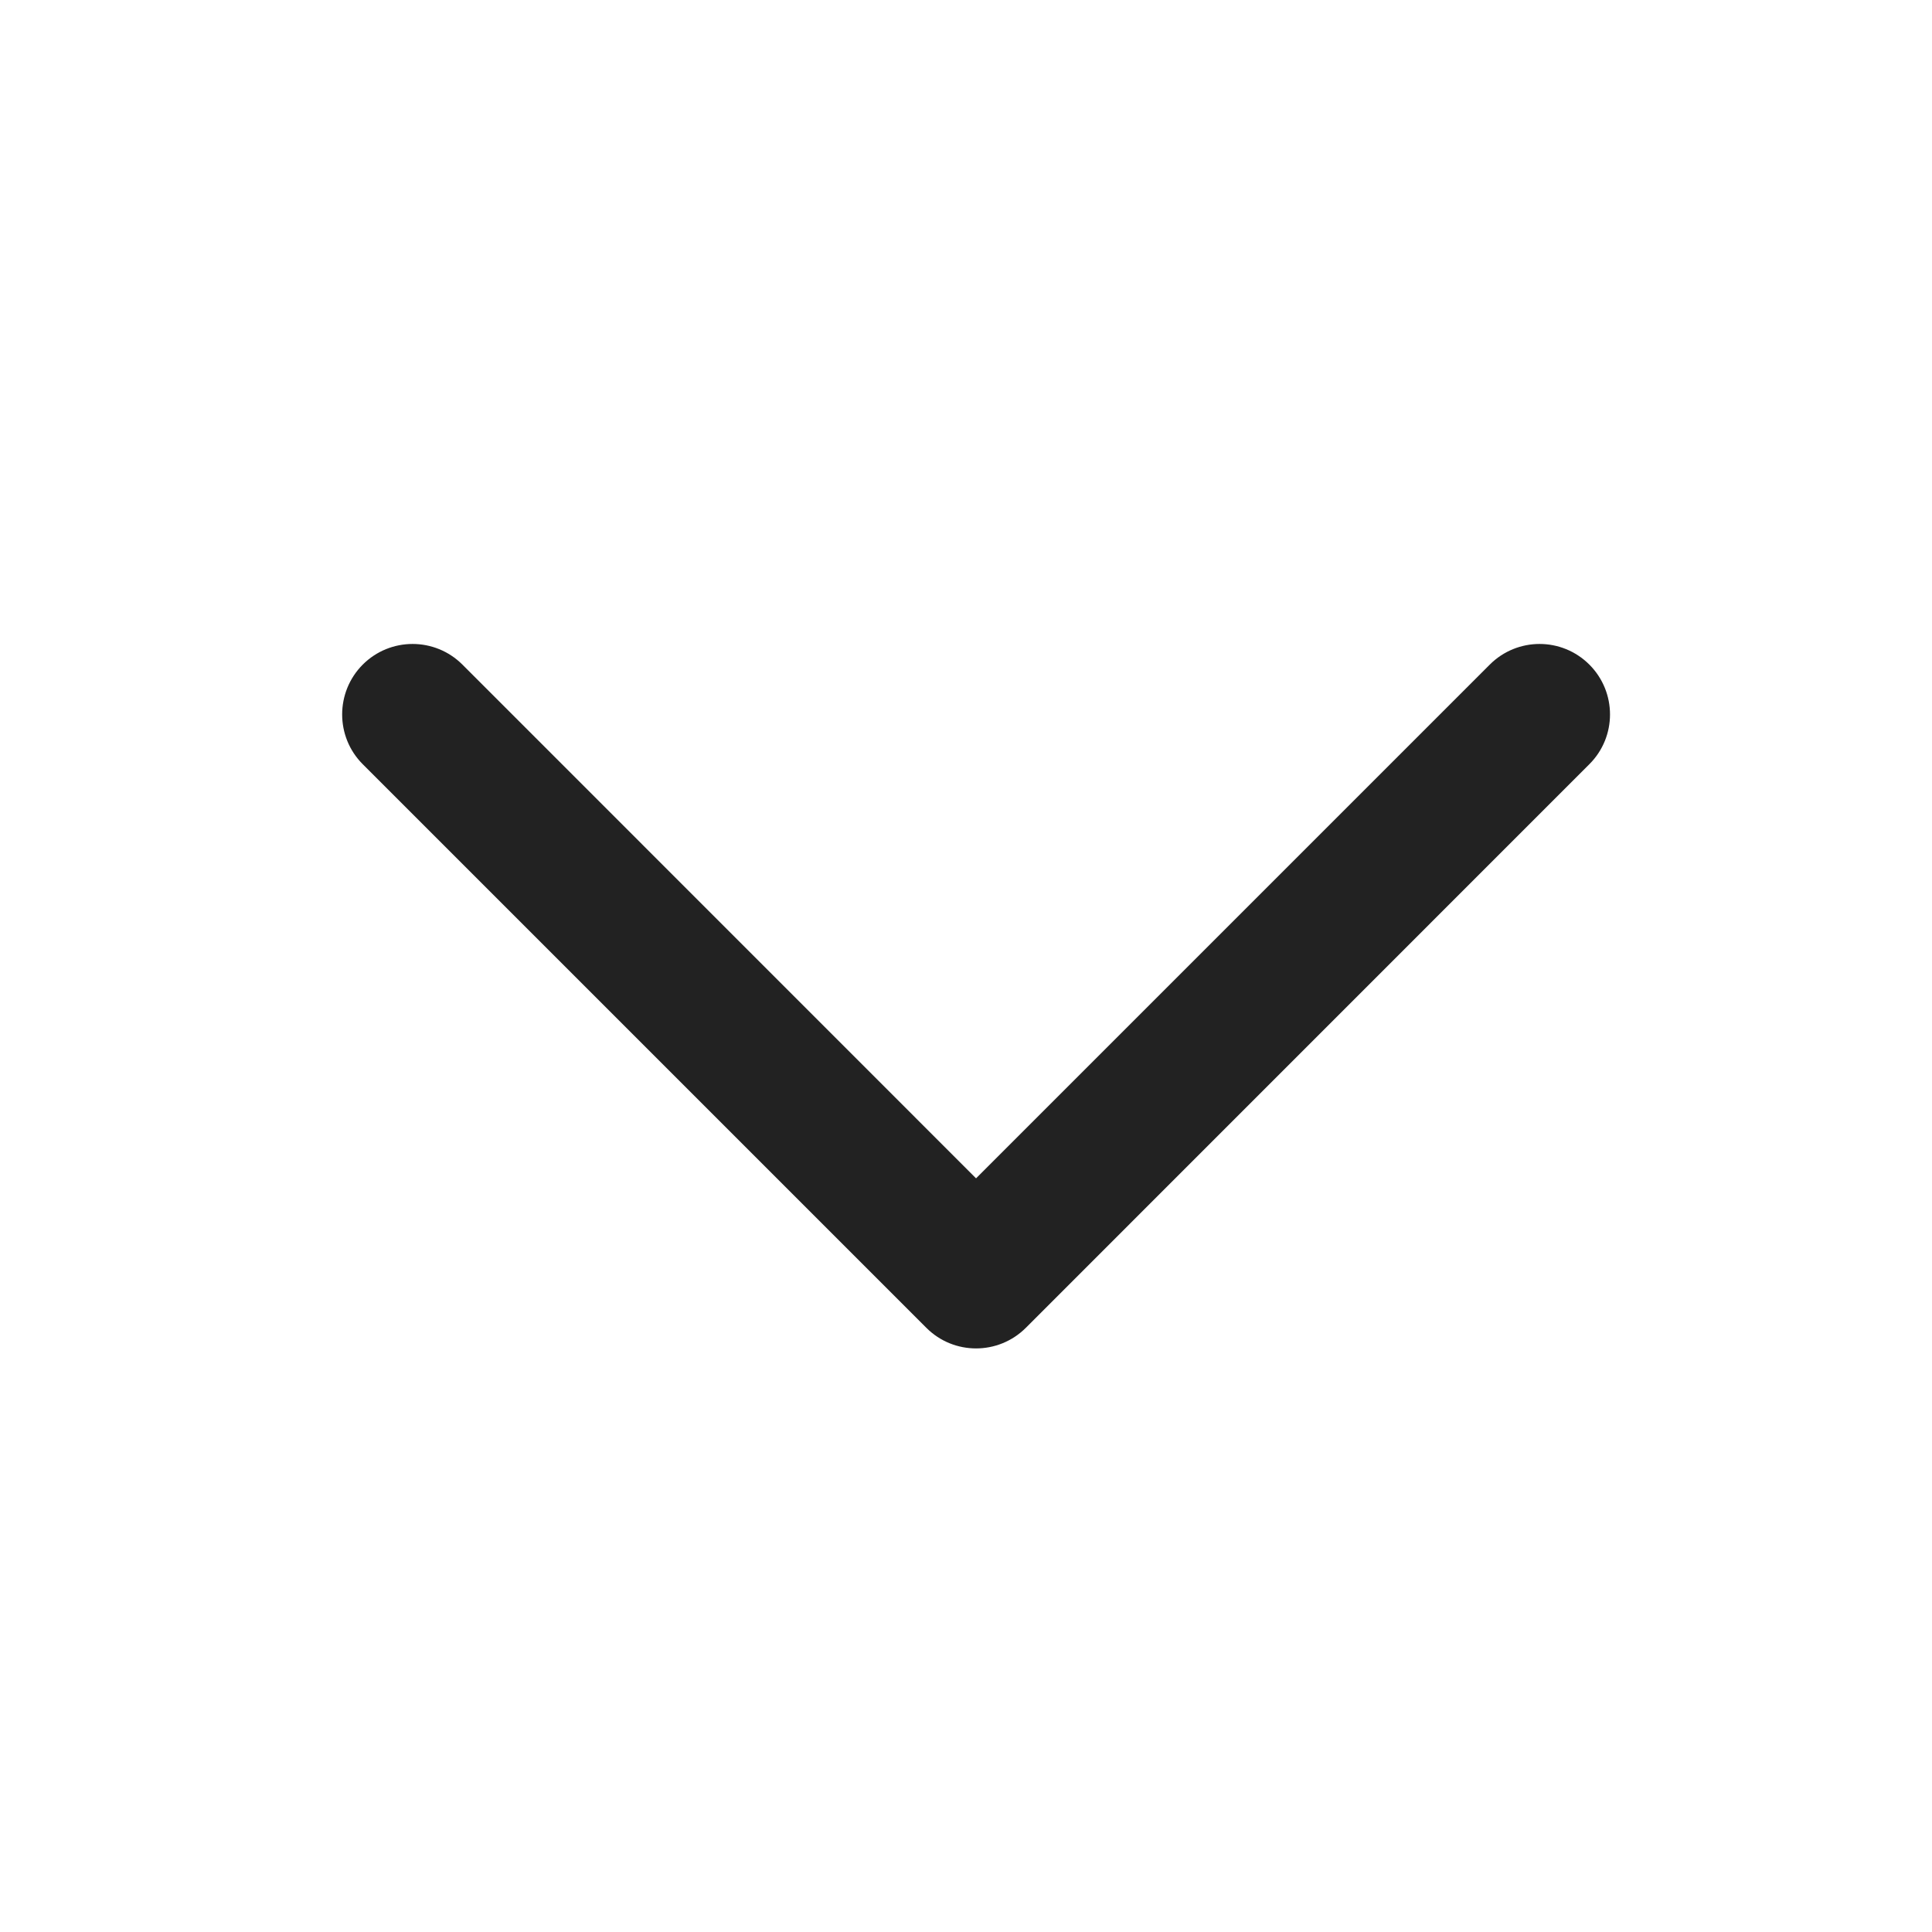
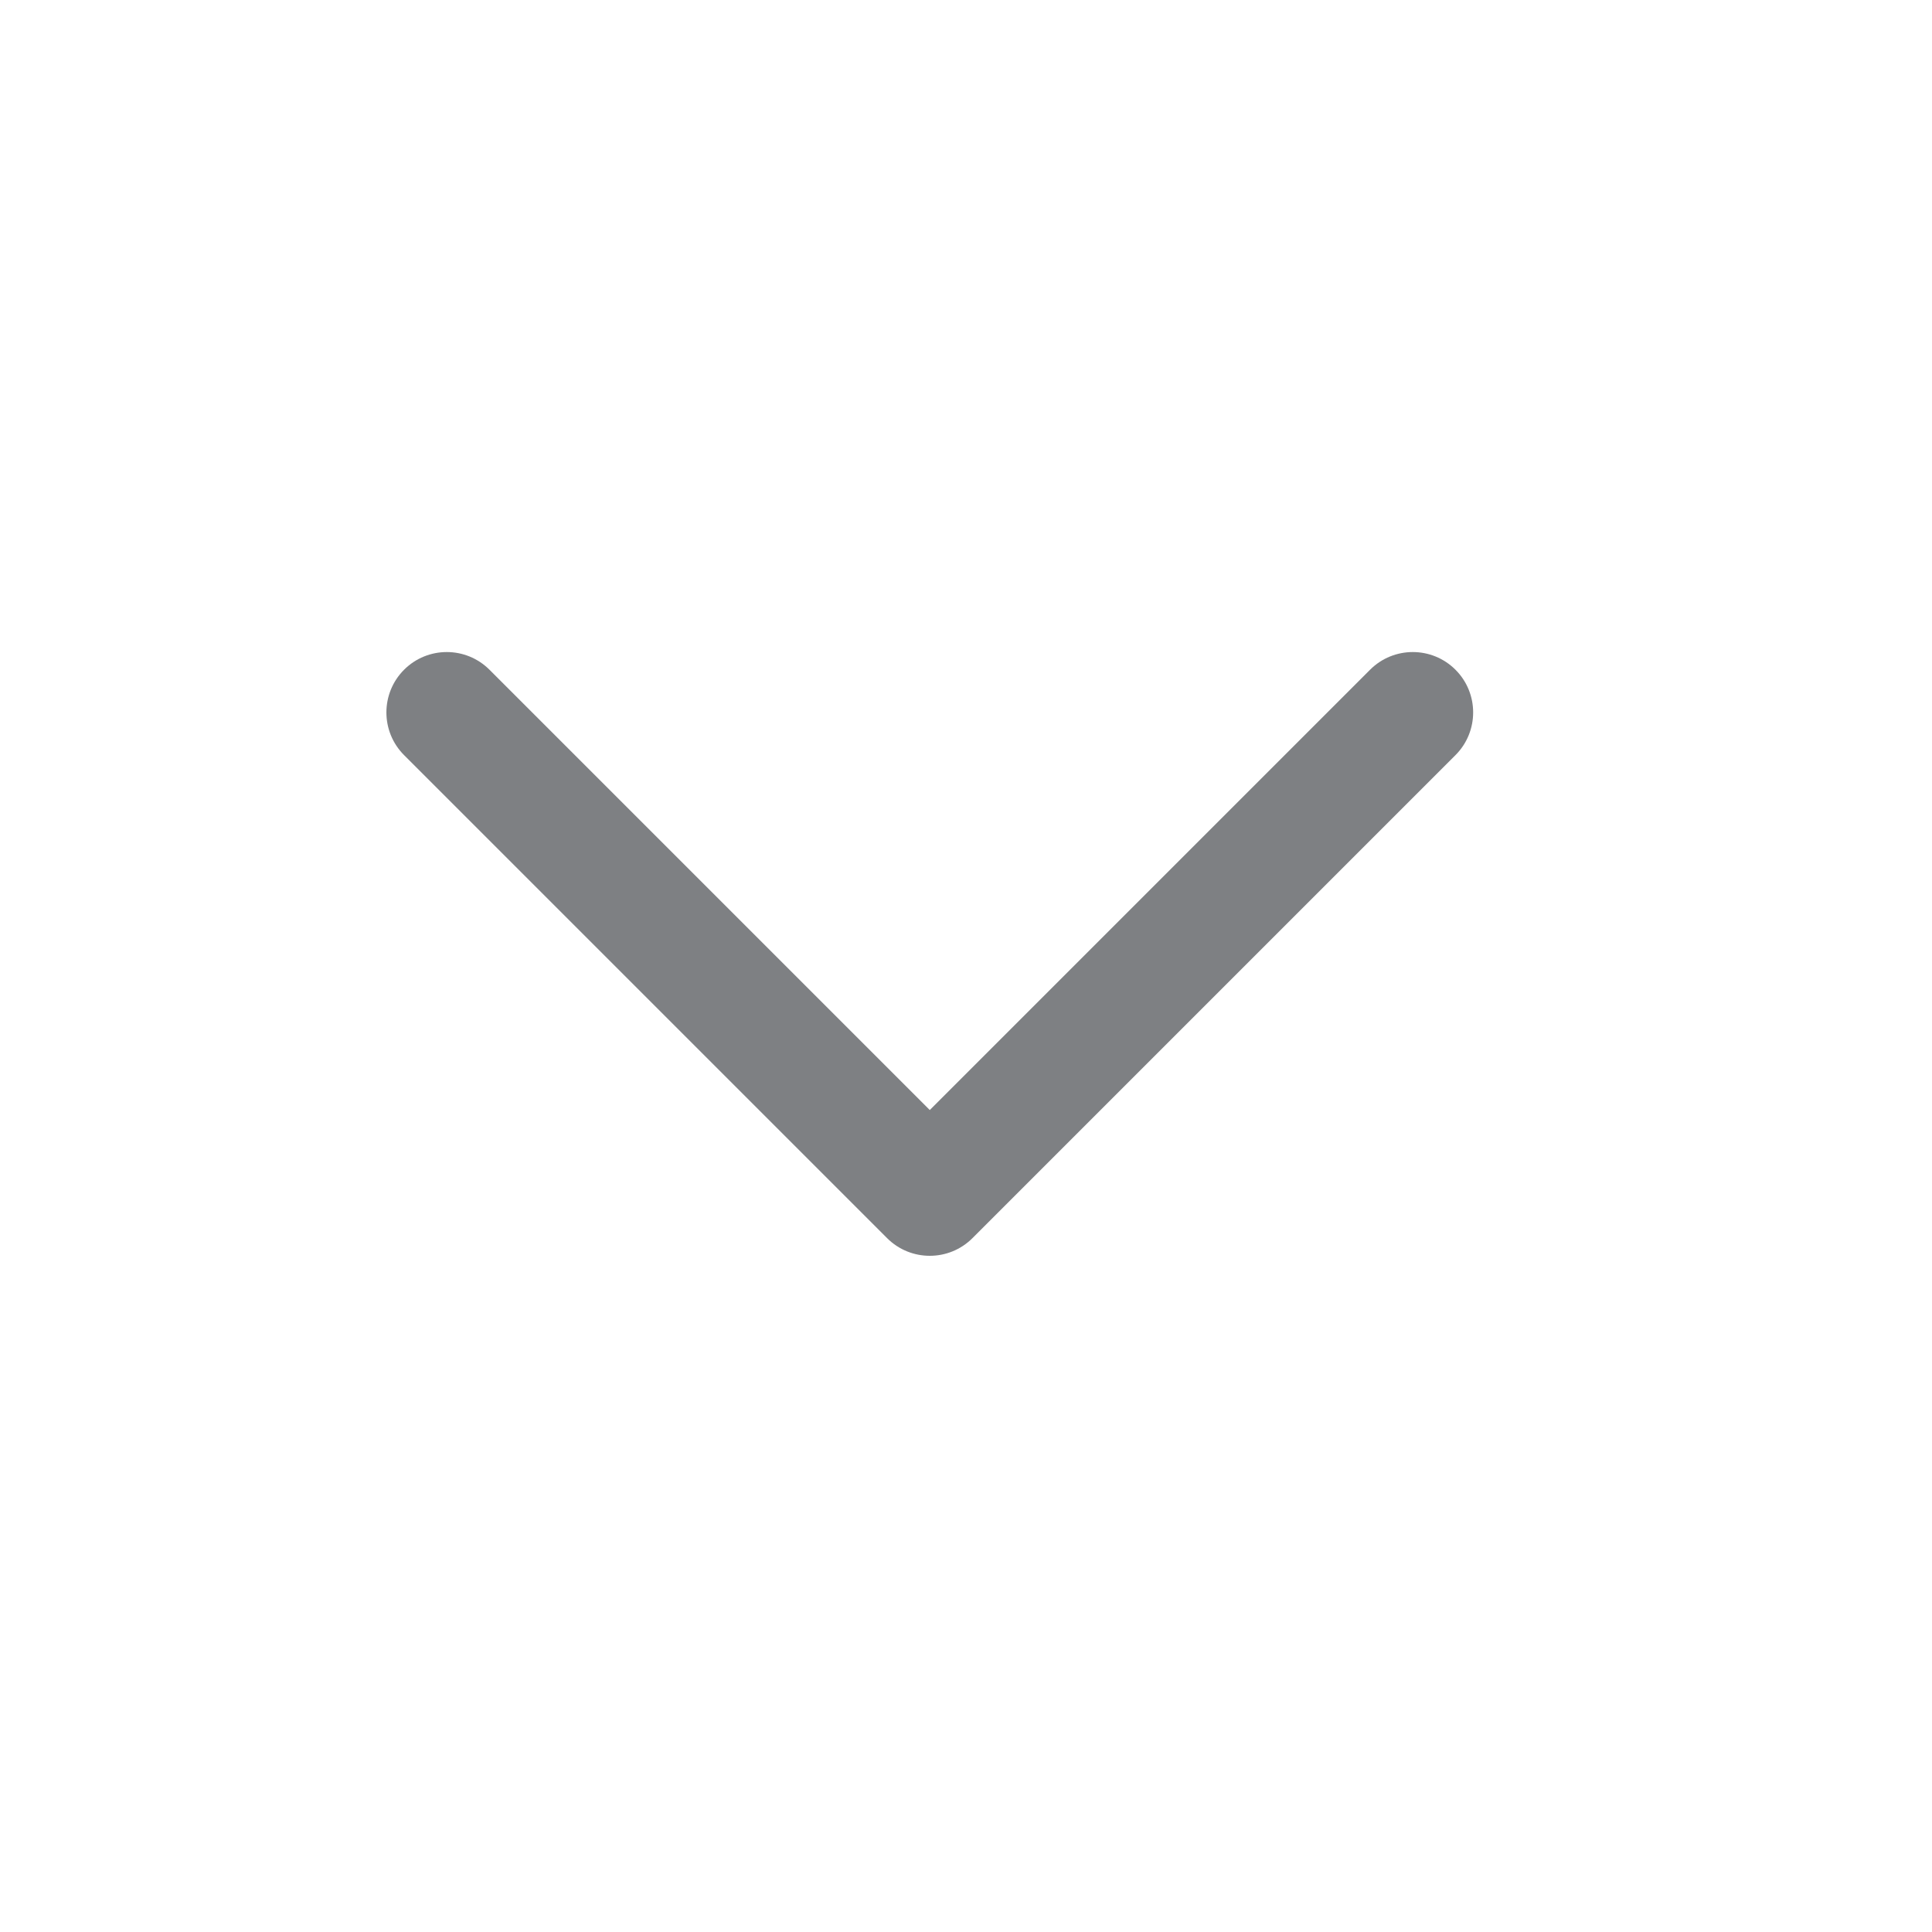
<svg xmlns="http://www.w3.org/2000/svg" width="20" height="20" viewBox="0 0 20 20" fill="none">
-   <path fill-rule="evenodd" clip-rule="evenodd" d="M16.453 6.88C16.738 7.165 16.738 7.627 16.453 7.911L10.62 13.745C10.335 14.03 9.873 14.03 9.589 13.745L3.755 7.911C3.471 7.627 3.471 7.165 3.755 6.88C4.04 6.595 4.502 6.595 4.787 6.88L10.104 12.198L15.422 6.88C15.707 6.595 16.168 6.595 16.453 6.88Z" fill="#222222" style="fill:#222222;fill:color(display-p3 0.133 0.133 0.133);fill-opacity:1;" />
+   <path fill-rule="evenodd" clip-rule="evenodd" d="M4.183 6.933C4.427 6.689 4.823 6.689 5.067 6.933L9.625 11.491L14.183 6.933C14.427 6.689 14.823 6.689 15.067 6.933C15.311 7.177 15.311 7.573 15.067 7.817L10.067 12.817C9.823 13.061 9.427 13.061 9.183 12.817L4.183 7.817C3.939 7.573 3.939 7.177 4.183 6.933Z" fill="#7E8083" style="fill:#7E8083;fill:color(display-p3 0.494 0.502 0.514);fill-opacity:1;" />
</svg>
